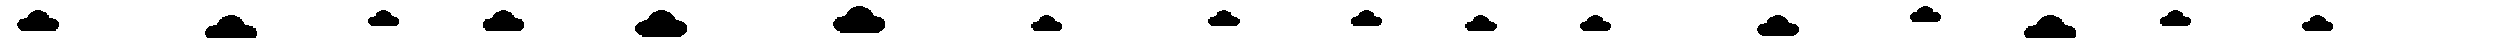
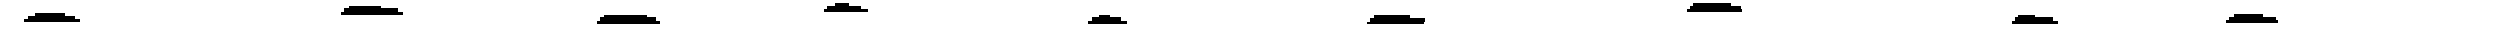
<svg xmlns="http://www.w3.org/2000/svg" width="7200" height="110" shape-rendering="crispEdges">
-   <rect x="2466" y="18" width="20" height="2" />
-   <rect x="5538" y="18" width="14" height="2" />
-   <rect x="2458" y="20" width="34" height="2" />
-   <rect x="5532" y="20" width="26" height="2" />
-   <rect x="2454" y="22" width="42" height="2" />
-   <rect x="5530" y="22" width="30" height="2" />
-   <rect x="2450" y="24" width="50" height="2" />
-   <rect x="5526" y="24" width="38" height="2" />
-   <rect x="2448" y="26" width="54" height="2" />
-   <rect x="5524" y="26" width="42" height="2" />
-   <rect x="2446" y="28" width="58" height="2" />
-   <rect x="5524" y="28" width="42" height="2" />
-   <rect x="102" y="30" width="16" height="2" />
-   <rect x="1098" y="30" width="14" height="2" />
-   <rect x="1442" y="30" width="16" height="2" />
-   <rect x="1896" y="30" width="20" height="2" />
-   <rect x="2444" y="30" width="64" height="2" />
-   <rect x="3518" y="30" width="14" height="2" />
-   <rect x="3928" y="30" width="14" height="2" />
-   <rect x="5522" y="30" width="46" height="2" />
-   <rect x="6258" y="30" width="14" height="2" />
-   <rect x="96" y="32" width="28" height="2" />
-   <rect x="1092" y="32" width="26" height="2" />
-   <rect x="1436" y="32" width="28" height="2" />
-   <rect x="1888" y="32" width="34" height="2" />
-   <rect x="2442" y="32" width="66" height="2" />
-   <rect x="3512" y="32" width="26" height="2" />
-   <rect x="3922" y="32" width="26" height="2" />
-   <rect x="5522" y="32" width="46" height="2" />
-   <rect x="6252" y="32" width="26" height="2" />
-   <rect x="92" y="34" width="36" height="2" />
-   <rect x="1090" y="34" width="30" height="2" />
-   <rect x="1432" y="34" width="36" height="2" />
-   <rect x="1884" y="34" width="42" height="2" />
-   <rect x="2440" y="34" width="70" height="2" />
-   <rect x="3510" y="34" width="30" height="2" />
-   <rect x="3920" y="34" width="30" height="2" />
-   <rect x="5516" y="34" width="58" height="2" />
-   <rect x="6250" y="34" width="30" height="2" />
-   <rect x="88" y="36" width="44" height="2" />
-   <rect x="1086" y="36" width="38" height="2" />
-   <rect x="1428" y="36" width="44" height="2" />
-   <rect x="1880" y="36" width="50" height="2" />
-   <rect x="2438" y="36" width="74" height="2" />
-   <rect x="3506" y="36" width="38" height="2" />
-   <rect x="3916" y="36" width="38" height="2" />
-   <rect x="5510" y="36" width="72" height="2" />
-   <rect x="6246" y="36" width="38" height="2" />
-   <rect x="86" y="38" width="48" height="2" />
-   <rect x="1084" y="38" width="42" height="2" />
-   <rect x="1426" y="38" width="48" height="2" />
-   <rect x="1878" y="38" width="54" height="2" />
-   <rect x="2438" y="38" width="76" height="2" />
-   <rect x="3504" y="38" width="42" height="2" />
-   <rect x="3914" y="38" width="42" height="2" />
-   <rect x="5506" y="38" width="78" height="2" />
-   <rect x="6244" y="38" width="42" height="2" />
-   <rect x="84" y="40" width="52" height="2" />
-   <rect x="1084" y="40" width="42" height="2" />
-   <rect x="1424" y="40" width="52" height="2" />
-   <rect x="1876" y="40" width="58" height="2" />
-   <rect x="2436" y="40" width="78" height="2" />
-   <rect x="3504" y="40" width="42" height="2" />
-   <rect x="3914" y="40" width="42" height="2" />
-   <rect x="5504" y="40" width="82" height="2" />
-   <rect x="6244" y="40" width="42" height="2" />
-   <rect x="82" y="42" width="56" height="2" />
-   <rect x="1082" y="42" width="46" height="2" />
-   <rect x="1422" y="42" width="56" height="2" />
-   <rect x="1874" y="42" width="64" height="2" />
-   <rect x="2436" y="42" width="80" height="2" />
-   <rect x="3502" y="42" width="46" height="2" />
-   <rect x="3912" y="42" width="46" height="2" />
-   <rect x="5502" y="42" width="86" height="2" />
-   <rect x="6242" y="42" width="46" height="2" />
-   <rect x="80" y="44" width="60" height="2" />
-   <rect x="656" y="44" width="20" height="2" />
-   <rect x="1082" y="44" width="46" height="2" />
-   <rect x="1420" y="44" width="60" height="2" />
-   <rect x="1872" y="44" width="66" height="2" />
-   <rect x="2434" y="44" width="82" height="2" />
-   <rect x="3008" y="44" width="14" height="2" />
-   <rect x="3502" y="44" width="46" height="2" />
-   <rect x="3912" y="44" width="46" height="2" />
-   <rect x="4258" y="44" width="14" height="2" />
-   <rect x="4588" y="44" width="14" height="2" />
-   <rect x="5112" y="44" width="16" height="2" />
-   <rect x="5500" y="44" width="90" height="2" />
-   <rect x="5896" y="44" width="20" height="2" />
-   <rect x="6242" y="44" width="46" height="2" />
-   <rect x="6668" y="44" width="14" height="2" />
-   <rect x="80" y="46" width="60" height="2" />
-   <rect x="648" y="46" width="34" height="2" />
-   <rect x="1076" y="46" width="58" height="2" />
-   <rect x="1420" y="46" width="60" height="2" />
-   <rect x="1870" y="46" width="70" height="2" />
-   <rect x="2424" y="46" width="102" height="2" />
-   <rect x="3002" y="46" width="26" height="2" />
-   <rect x="3496" y="46" width="58" height="2" />
-   <rect x="3906" y="46" width="58" height="2" />
-   <rect x="4252" y="46" width="26" height="2" />
-   <rect x="4582" y="46" width="26" height="2" />
-   <rect x="5106" y="46" width="28" height="2" />
-   <rect x="5500" y="46" width="90" height="2" />
-   <rect x="5888" y="46" width="34" height="2" />
-   <rect x="6236" y="46" width="58" height="2" />
-   <rect x="6662" y="46" width="26" height="2" />
-   <rect x="78" y="48" width="64" height="2" />
-   <rect x="644" y="48" width="42" height="2" />
-   <rect x="1070" y="48" width="72" height="2" />
-   <rect x="1418" y="48" width="64" height="2" />
-   <rect x="1868" y="48" width="74" height="2" />
-   <rect x="2418" y="48" width="116" height="2" />
-   <rect x="3000" y="48" width="30" height="2" />
-   <rect x="3490" y="48" width="72" height="2" />
-   <rect x="3900" y="48" width="72" height="2" />
-   <rect x="4250" y="48" width="30" height="2" />
-   <rect x="4580" y="48" width="30" height="2" />
-   <rect x="5102" y="48" width="36" height="2" />
-   <rect x="5500" y="48" width="90" height="2" />
-   <rect x="5884" y="48" width="42" height="2" />
-   <rect x="6230" y="48" width="72" height="2" />
-   <rect x="6660" y="48" width="30" height="2" />
-   <rect x="78" y="50" width="64" height="2" />
-   <rect x="640" y="50" width="50" height="2" />
-   <rect x="1066" y="50" width="78" height="2" />
-   <rect x="1418" y="50" width="64" height="2" />
-   <rect x="1868" y="50" width="76" height="2" />
-   <rect x="2412" y="50" width="126" height="2" />
-   <rect x="2996" y="50" width="38" height="2" />
-   <rect x="3486" y="50" width="78" height="2" />
-   <rect x="3896" y="50" width="78" height="2" />
-   <rect x="4246" y="50" width="38" height="2" />
-   <rect x="4576" y="50" width="38" height="2" />
-   <rect x="5098" y="50" width="44" height="2" />
-   <rect x="5500" y="50" width="90" height="2" />
-   <rect x="5880" y="50" width="50" height="2" />
-   <rect x="6226" y="50" width="78" height="2" />
-   <rect x="6656" y="50" width="38" height="2" />
-   <rect x="70" y="52" width="82" height="2" />
-   <rect x="638" y="52" width="54" height="2" />
-   <rect x="1064" y="52" width="82" height="2" />
-   <rect x="1410" y="52" width="82" height="2" />
-   <rect x="1866" y="52" width="78" height="2" />
-   <rect x="2410" y="52" width="130" height="2" />
-   <rect x="2994" y="52" width="42" height="2" />
-   <rect x="3484" y="52" width="82" height="2" />
-   <rect x="3894" y="52" width="82" height="2" />
-   <rect x="4244" y="52" width="42" height="2" />
-   <rect x="4574" y="52" width="42" height="2" />
-   <rect x="5096" y="52" width="48" height="2" />
-   <rect x="5500" y="52" width="90" height="2" />
-   <rect x="5878" y="52" width="54" height="2" />
-   <rect x="6224" y="52" width="82" height="2" />
-   <rect x="6654" y="52" width="42" height="2" />
-   <rect x="62" y="54" width="96" height="2" />
-   <rect x="636" y="54" width="58" height="2" />
-   <rect x="1062" y="54" width="86" height="2" />
-   <rect x="1402" y="54" width="96" height="2" />
-   <rect x="1866" y="54" width="80" height="2" />
-   <rect x="2408" y="54" width="136" height="2" />
-   <rect x="2994" y="54" width="42" height="2" />
-   <rect x="3482" y="54" width="86" height="2" />
-   <rect x="3892" y="54" width="86" height="2" />
-   <rect x="4244" y="54" width="42" height="2" />
-   <rect x="4574" y="54" width="42" height="2" />
-   <rect x="5094" y="54" width="52" height="2" />
-   <rect x="5502" y="54" width="86" height="2" />
-   <rect x="5876" y="54" width="58" height="2" />
-   <rect x="6222" y="54" width="86" height="2" />
-   <rect x="6654" y="54" width="42" height="2" />
-   <rect x="58" y="56" width="104" height="2" />
-   <rect x="634" y="56" width="64" height="2" />
-   <rect x="1060" y="56" width="90" height="2" />
-   <rect x="1398" y="56" width="104" height="2" />
-   <rect x="1864" y="56" width="82" height="2" />
-   <rect x="2406" y="56" width="140" height="2" />
-   <rect x="2992" y="56" width="46" height="2" />
-   <rect x="3480" y="56" width="90" height="2" />
-   <rect x="3890" y="56" width="90" height="2" />
-   <rect x="4242" y="56" width="46" height="2" />
-   <rect x="4572" y="56" width="46" height="2" />
-   <rect x="5092" y="56" width="56" height="2" />
-   <rect x="5504" y="56" width="84" height="2" />
-   <rect x="5874" y="56" width="64" height="2" />
-   <rect x="6220" y="56" width="90" height="2" />
-   <rect x="6652" y="56" width="46" height="2" />
-   <rect x="56" y="58" width="108" height="2" />
-   <rect x="632" y="58" width="66" height="2" />
-   <rect x="1060" y="58" width="90" height="2" />
-   <rect x="1396" y="58" width="108" height="2" />
-   <rect x="1854" y="58" width="102" height="2" />
-   <rect x="2404" y="58" width="142" height="2" />
-   <rect x="2992" y="58" width="46" height="2" />
-   <rect x="3480" y="58" width="90" height="2" />
-   <rect x="3890" y="58" width="90" height="2" />
-   <rect x="4242" y="58" width="46" height="2" />
-   <rect x="4572" y="58" width="46" height="2" />
-   <rect x="5090" y="58" width="60" height="2" />
-   <rect x="5506" y="58" width="80" height="2" />
-   <rect x="5872" y="58" width="66" height="2" />
-   <rect x="6220" y="58" width="90" height="2" />
-   <rect x="6652" y="58" width="46" height="2" />
-   <rect x="54" y="60" width="112" height="2" />
-   <rect x="630" y="60" width="70" height="2" />
-   <rect x="1060" y="60" width="90" height="2" />
-   <rect x="1394" y="60" width="112" height="2" />
-   <rect x="1848" y="60" width="116" height="2" />
-   <rect x="2402" y="60" width="146" height="2" />
-   <rect x="2986" y="60" width="58" height="2" />
-   <rect x="3480" y="60" width="90" height="2" />
-   <rect x="3890" y="60" width="90" height="2" />
-   <rect x="4236" y="60" width="58" height="2" />
-   <rect x="4566" y="60" width="58" height="2" />
-   <rect x="5090" y="60" width="60" height="2" />
-   <rect x="5508" y="60" width="74" height="2" />
-   <rect x="5870" y="60" width="70" height="2" />
-   <rect x="6220" y="60" width="90" height="2" />
-   <rect x="6646" y="60" width="58" height="2" />
-   <rect x="52" y="62" width="116" height="2" />
-   <rect x="628" y="62" width="74" height="2" />
-   <rect x="1060" y="62" width="90" height="2" />
-   <rect x="1392" y="62" width="116" height="2" />
-   <rect x="1842" y="62" width="126" height="2" />
-   <rect x="2402" y="62" width="148" height="2" />
-   <rect x="2980" y="62" width="72" height="2" />
-   <rect x="3480" y="62" width="90" height="2" />
-   <rect x="3890" y="62" width="90" height="2" />
-   <rect x="4230" y="62" width="72" height="2" />
-   <rect x="4560" y="62" width="72" height="2" />
-   <rect x="5088" y="62" width="64" height="2" />
-   <rect x="5510" y="62" width="70" height="2" />
-   <rect x="5868" y="62" width="74" height="2" />
-   <rect x="6220" y="62" width="90" height="2" />
-   <rect x="6640" y="62" width="72" height="2" />
-   <rect x="52" y="64" width="118" height="2" />
-   <rect x="628" y="64" width="76" height="2" />
-   <rect x="1060" y="64" width="90" height="2" />
-   <rect x="1392" y="64" width="118" height="2" />
-   <rect x="1840" y="64" width="130" height="2" />
-   <rect x="2400" y="64" width="150" height="2" />
-   <rect x="2976" y="64" width="78" height="2" />
-   <rect x="3480" y="64" width="90" height="2" />
-   <rect x="3890" y="64" width="90" height="2" />
-   <rect x="4226" y="64" width="78" height="2" />
-   <rect x="4556" y="64" width="78" height="2" />
-   <rect x="5088" y="64" width="64" height="2" />
-   <rect x="5868" y="64" width="76" height="2" />
-   <rect x="6220" y="64" width="90" height="2" />
-   <rect x="6636" y="64" width="78" height="2" />
-   <rect x="50" y="66" width="120" height="2" />
-   <rect x="626" y="66" width="78" height="2" />
-   <rect x="1062" y="66" width="86" height="2" />
-   <rect x="1390" y="66" width="120" height="2" />
-   <rect x="1838" y="66" width="136" height="2" />
-   <rect x="2400" y="66" width="150" height="2" />
-   <rect x="2974" y="66" width="82" height="2" />
-   <rect x="3482" y="66" width="86" height="2" />
-   <rect x="3892" y="66" width="86" height="2" />
-   <rect x="4224" y="66" width="82" height="2" />
-   <rect x="4554" y="66" width="82" height="2" />
-   <rect x="5080" y="66" width="82" height="2" />
-   <rect x="5866" y="66" width="78" height="2" />
-   <rect x="6222" y="66" width="86" height="2" />
-   <rect x="6634" y="66" width="82" height="2" />
-   <rect x="50" y="68" width="120" height="2" />
-   <rect x="626" y="68" width="80" height="2" />
-   <rect x="1064" y="68" width="84" height="2" />
-   <rect x="1390" y="68" width="120" height="2" />
-   <rect x="1836" y="68" width="140" height="2" />
-   <rect x="2400" y="68" width="150" height="2" />
-   <rect x="2972" y="68" width="86" height="2" />
-   <rect x="3484" y="68" width="84" height="2" />
-   <rect x="3894" y="68" width="84" height="2" />
-   <rect x="4222" y="68" width="86" height="2" />
-   <rect x="4552" y="68" width="86" height="2" />
-   <rect x="5072" y="68" width="96" height="2" />
-   <rect x="5866" y="68" width="80" height="2" />
-   <rect x="6224" y="68" width="84" height="2" />
-   <rect x="6632" y="68" width="86" height="2" />
-   <rect x="50" y="70" width="120" height="2" />
-   <rect x="624" y="70" width="82" height="2" />
-   <rect x="1066" y="70" width="80" height="2" />
-   <rect x="1390" y="70" width="120" height="2" />
-   <rect x="1834" y="70" width="142" height="2" />
-   <rect x="2400" y="70" width="150" height="2" />
-   <rect x="2970" y="70" width="90" height="2" />
-   <rect x="3486" y="70" width="80" height="2" />
-   <rect x="3896" y="70" width="80" height="2" />
-   <rect x="4220" y="70" width="90" height="2" />
-   <rect x="4550" y="70" width="90" height="2" />
-   <rect x="5068" y="70" width="104" height="2" />
-   <rect x="5864" y="70" width="82" height="2" />
-   <rect x="6226" y="70" width="80" height="2" />
-   <rect x="6630" y="70" width="90" height="2" />
-   <rect x="50" y="72" width="120" height="2" />
-   <rect x="614" y="72" width="102" height="2" />
-   <rect x="1068" y="72" width="74" height="2" />
-   <rect x="1390" y="72" width="120" height="2" />
-   <rect x="1832" y="72" width="146" height="2" />
-   <rect x="2400" y="72" width="150" height="2" />
-   <rect x="2970" y="72" width="90" height="2" />
-   <rect x="3488" y="72" width="74" height="2" />
-   <rect x="3898" y="72" width="74" height="2" />
-   <rect x="4220" y="72" width="90" height="2" />
-   <rect x="4550" y="72" width="90" height="2" />
-   <rect x="5066" y="72" width="108" height="2" />
-   <rect x="5854" y="72" width="102" height="2" />
-   <rect x="6228" y="72" width="74" height="2" />
-   <rect x="6630" y="72" width="90" height="2" />
-   <rect x="50" y="74" width="120" height="2" />
-   <rect x="608" y="74" width="116" height="2" />
-   <rect x="1070" y="74" width="70" height="2" />
-   <rect x="1390" y="74" width="120" height="2" />
-   <rect x="1832" y="74" width="148" height="2" />
-   <rect x="2400" y="74" width="150" height="2" />
-   <rect x="2970" y="74" width="90" height="2" />
-   <rect x="3490" y="74" width="70" height="2" />
-   <rect x="3900" y="74" width="70" height="2" />
-   <rect x="4220" y="74" width="90" height="2" />
-   <rect x="4550" y="74" width="90" height="2" />
-   <rect x="5064" y="74" width="112" height="2" />
-   <rect x="5848" y="74" width="116" height="2" />
-   <rect x="6230" y="74" width="70" height="2" />
-   <rect x="6630" y="74" width="90" height="2" />
-   <rect x="52" y="76" width="118" height="2" />
-   <rect x="602" y="76" width="126" height="2" />
-   <rect x="1392" y="76" width="118" height="2" />
-   <rect x="1830" y="76" width="150" height="2" />
-   <rect x="2402" y="76" width="148" height="2" />
-   <rect x="2970" y="76" width="90" height="2" />
-   <rect x="4220" y="76" width="90" height="2" />
-   <rect x="4550" y="76" width="90" height="2" />
-   <rect x="5062" y="76" width="116" height="2" />
-   <rect x="5842" y="76" width="126" height="2" />
-   <rect x="6630" y="76" width="90" height="2" />
-   <rect x="52" y="78" width="116" height="2" />
-   <rect x="600" y="78" width="130" height="2" />
-   <rect x="1392" y="78" width="116" height="2" />
-   <rect x="1830" y="78" width="150" height="2" />
-   <rect x="2402" y="78" width="146" height="2" />
-   <rect x="2970" y="78" width="90" height="2" />
-   <rect x="4220" y="78" width="90" height="2" />
-   <rect x="4550" y="78" width="90" height="2" />
-   <rect x="5062" y="78" width="118" height="2" />
-   <rect x="5840" y="78" width="130" height="2" />
-   <rect x="6630" y="78" width="90" height="2" />
-   <rect x="54" y="80" width="114" height="2" />
-   <rect x="598" y="80" width="136" height="2" />
-   <rect x="1394" y="80" width="114" height="2" />
-   <rect x="1830" y="80" width="150" height="2" />
-   <rect x="2404" y="80" width="142" height="2" />
-   <rect x="2972" y="80" width="86" height="2" />
-   <rect x="4222" y="80" width="86" height="2" />
-   <rect x="4552" y="80" width="86" height="2" />
-   <rect x="5060" y="80" width="120" height="2" />
-   <rect x="5838" y="80" width="136" height="2" />
-   <rect x="6632" y="80" width="86" height="2" />
-   <rect x="56" y="82" width="110" height="2" />
-   <rect x="596" y="82" width="140" height="2" />
-   <rect x="1396" y="82" width="110" height="2" />
-   <rect x="1830" y="82" width="150" height="2" />
-   <rect x="2406" y="82" width="140" height="2" />
-   <rect x="2974" y="82" width="84" height="2" />
-   <rect x="4224" y="82" width="84" height="2" />
-   <rect x="4554" y="82" width="84" height="2" />
-   <rect x="5060" y="82" width="120" height="2" />
-   <rect x="5836" y="82" width="140" height="2" />
-   <rect x="6634" y="82" width="84" height="2" />
-   <rect x="58" y="84" width="104" height="2" />
-   <rect x="594" y="84" width="142" height="2" />
-   <rect x="1398" y="84" width="104" height="2" />
-   <rect x="1830" y="84" width="150" height="2" />
-   <rect x="2408" y="84" width="136" height="2" />
-   <rect x="2976" y="84" width="80" height="2" />
-   <rect x="4226" y="84" width="80" height="2" />
-   <rect x="4556" y="84" width="80" height="2" />
-   <rect x="5060" y="84" width="120" height="2" />
-   <rect x="5834" y="84" width="142" height="2" />
-   <rect x="6636" y="84" width="80" height="2" />
-   <rect x="60" y="86" width="100" height="2" />
-   <rect x="592" y="86" width="146" height="2" />
-   <rect x="1400" y="86" width="100" height="2" />
-   <rect x="1830" y="86" width="150" height="2" />
-   <rect x="2410" y="86" width="130" height="2" />
-   <rect x="2978" y="86" width="74" height="2" />
-   <rect x="4228" y="86" width="74" height="2" />
-   <rect x="4558" y="86" width="74" height="2" />
-   <rect x="5060" y="86" width="120" height="2" />
-   <rect x="5832" y="86" width="146" height="2" />
-   <rect x="6638" y="86" width="74" height="2" />
-   <rect x="64" y="88" width="92" height="2" />
-   <rect x="592" y="88" width="148" height="2" />
-   <rect x="1404" y="88" width="92" height="2" />
-   <rect x="1832" y="88" width="148" height="2" />
-   <rect x="2412" y="88" width="126" height="2" />
-   <rect x="2980" y="88" width="70" height="2" />
-   <rect x="4230" y="88" width="70" height="2" />
-   <rect x="4560" y="88" width="70" height="2" />
-   <rect x="5060" y="88" width="120" height="2" />
-   <rect x="5832" y="88" width="148" height="2" />
-   <rect x="6640" y="88" width="70" height="2" />
-   <rect x="590" y="90" width="150" height="2" />
-   <rect x="1832" y="90" width="146" height="2" />
-   <rect x="2418" y="90" width="116" height="2" />
-   <rect x="5062" y="90" width="118" height="2" />
-   <rect x="5830" y="90" width="150" height="2" />
-   <rect x="590" y="92" width="150" height="2" />
-   <rect x="1834" y="92" width="142" height="2" />
-   <rect x="2418" y="92" width="114" height="2" />
-   <rect x="5062" y="92" width="116" height="2" />
-   <rect x="5830" y="92" width="150" height="2" />
-   <rect x="590" y="94" width="150" height="2" />
-   <rect x="1836" y="94" width="140" height="2" />
-   <rect x="5064" y="94" width="114" height="2" />
-   <rect x="5830" y="94" width="150" height="2" />
-   <rect x="590" y="96" width="150" height="2" />
-   <rect x="1838" y="96" width="136" height="2" />
-   <rect x="5066" y="96" width="110" height="2" />
-   <rect x="5830" y="96" width="150" height="2" />
-   <rect x="590" y="98" width="150" height="2" />
-   <rect x="1840" y="98" width="130" height="2" />
-   <rect x="5068" y="98" width="104" height="2" />
-   <rect x="5830" y="98" width="150" height="2" />
-   <rect x="590" y="100" width="150" height="2" />
-   <rect x="1842" y="100" width="126" height="2" />
-   <rect x="5070" y="100" width="100" height="2" />
-   <rect x="5830" y="100" width="150" height="2" />
-   <rect x="592" y="102" width="148" height="2" />
-   <rect x="1848" y="102" width="116" height="2" />
-   <rect x="5074" y="102" width="92" height="2" />
-   <rect x="5832" y="102" width="148" height="2" />
-   <rect x="592" y="104" width="146" height="2" />
-   <rect x="1848" y="104" width="114" height="2" />
-   <rect x="5832" y="104" width="146" height="2" />
-   <rect x="594" y="106" width="142" height="2" />
-   <rect x="5834" y="106" width="142" height="2" />
-   <rect x="596" y="108" width="140" height="2" />
-   <rect x="5836" y="108" width="140" height="2" />
+   <rect x="2406" y="8" width="38" height="2" />
+   <rect x="4876" y="8" width="110" height="2" />
+   <rect x="2406" y="10" width="38" height="2" />
+   <rect x="4876" y="10" width="110" height="2" />
+   <rect x="2406" y="12" width="38" height="2" />
+   <rect x="4876" y="12" width="110" height="2" />
+   <rect x="2406" y="14" width="38" height="2" />
+   <rect x="4876" y="14" width="110" height="2" />
+   <rect x="1004" y="16" width="94" height="2" />
+   <rect x="2382" y="16" width="98" height="2" />
+   <rect x="4868" y="16" width="146" height="2" />
+   <rect x="1004" y="18" width="94" height="2" />
+   <rect x="2382" y="18" width="98" height="2" />
+   <rect x="4868" y="18" width="146" height="2" />
+   <rect x="1004" y="20" width="94" height="2" />
+   <rect x="2382" y="20" width="98" height="2" />
+   <rect x="4868" y="20" width="146" height="2" />
+   <rect x="1004" y="22" width="94" height="2" />
+   <rect x="2382" y="22" width="98" height="2" />
+   <rect x="4868" y="22" width="146" height="2" />
+   <rect x="992" y="24" width="154" height="2" />
+   <rect x="2382" y="24" width="98" height="2" />
+   <rect x="4868" y="24" width="146" height="2" />
+   <rect x="992" y="26" width="154" height="2" />
+   <rect x="2372" y="26" width="128" height="2" />
+   <rect x="4858" y="26" width="160" height="2" />
+   <rect x="992" y="28" width="154" height="2" />
+   <rect x="2372" y="28" width="128" height="2" />
+   <rect x="4858" y="28" width="160" height="2" />
+   <rect x="992" y="30" width="154" height="2" />
+   <rect x="2372" y="30" width="128" height="2" />
+   <rect x="4858" y="30" width="160" height="2" />
+   <rect x="992" y="32" width="154" height="2" />
+   <rect x="2372" y="32" width="128" height="2" />
+   <rect x="4858" y="32" width="160" height="2" />
+   <rect x="982" y="34" width="178" height="2" />
+   <rect x="982" y="36" width="178" height="2" />
+   <rect x="102" y="38" width="86" height="2" />
+   <rect x="982" y="38" width="178" height="2" />
+   <rect x="102" y="40" width="86" height="2" />
+   <rect x="982" y="40" width="178" height="2" />
+   <rect x="6434" y="40" width="84" height="2" />
+   <rect x="102" y="42" width="86" height="2" />
+   <rect x="1740" y="42" width="122" height="2" />
+   <rect x="3164" y="42" width="34" height="2" />
+   <rect x="5812" y="42" width="50" height="2" />
+   <rect x="6434" y="42" width="84" height="2" />
+   <rect x="102" y="44" width="86" height="2" />
+   <rect x="1740" y="44" width="122" height="2" />
+   <rect x="3164" y="44" width="34" height="2" />
+   <rect x="3958" y="44" width="104" height="2" />
+   <rect x="5812" y="44" width="50" height="2" />
+   <rect x="6434" y="44" width="84" height="2" />
+   <rect x="80" y="46" width="136" height="2" />
+   <rect x="1740" y="46" width="122" height="2" />
+   <rect x="3164" y="46" width="34" height="2" />
+   <rect x="3958" y="46" width="104" height="2" />
+   <rect x="5812" y="46" width="50" height="2" />
+   <rect x="6434" y="46" width="84" height="2" />
+   <rect x="80" y="48" width="136" height="2" />
+   <rect x="1740" y="48" width="122" height="2" />
+   <rect x="3164" y="48" width="34" height="2" />
+   <rect x="3958" y="48" width="104" height="2" />
+   <rect x="5812" y="48" width="50" height="2" />
+   <rect x="6420" y="48" width="136" height="2" />
+   <rect x="80" y="50" width="136" height="2" />
+   <rect x="1728" y="50" width="160" height="2" />
+   <rect x="3144" y="50" width="84" height="2" />
+   <rect x="3958" y="50" width="104" height="2" />
+   <rect x="5804" y="50" width="110" height="2" />
+   <rect x="6420" y="50" width="136" height="2" />
+   <rect x="80" y="52" width="136" height="2" />
+   <rect x="1728" y="52" width="160" height="2" />
+   <rect x="3144" y="52" width="84" height="2" />
+   <rect x="3946" y="52" width="158" height="2" />
+   <rect x="5804" y="52" width="110" height="2" />
+   <rect x="6420" y="52" width="136" height="2" />
+   <rect x="80" y="54" width="136" height="2" />
+   <rect x="1728" y="54" width="160" height="2" />
+   <rect x="3144" y="54" width="84" height="2" />
+   <rect x="3946" y="54" width="158" height="2" />
+   <rect x="5804" y="54" width="110" height="2" />
+   <rect x="6420" y="54" width="136" height="2" />
+   <rect x="70" y="56" width="160" height="2" />
+   <rect x="1728" y="56" width="160" height="2" />
+   <rect x="3144" y="56" width="84" height="2" />
+   <rect x="3946" y="56" width="158" height="2" />
+   <rect x="5804" y="56" width="110" height="2" />
+   <rect x="6420" y="56" width="136" height="2" />
+   <rect x="70" y="58" width="160" height="2" />
+   <rect x="1728" y="58" width="160" height="2" />
+   <rect x="3144" y="58" width="84" height="2" />
+   <rect x="3946" y="58" width="158" height="2" />
+   <rect x="5804" y="58" width="110" height="2" />
+   <rect x="6410" y="58" width="150" height="2" />
+   <rect x="70" y="60" width="160" height="2" />
+   <rect x="1718" y="60" width="182" height="2" />
+   <rect x="3134" y="60" width="112" height="2" />
+   <rect x="3946" y="60" width="158" height="2" />
+   <rect x="5794" y="60" width="132" height="2" />
+   <rect x="6410" y="60" width="150" height="2" />
+   <rect x="70" y="62" width="160" height="2" />
+   <rect x="1718" y="62" width="182" height="2" />
+   <rect x="3134" y="62" width="112" height="2" />
+   <rect x="3936" y="62" width="166" height="2" />
+   <rect x="5794" y="62" width="132" height="2" />
+   <rect x="6410" y="62" width="150" height="2" />
+   <rect x="1718" y="64" width="182" height="2" />
+   <rect x="3134" y="64" width="112" height="2" />
+   <rect x="3936" y="64" width="166" height="2" />
+   <rect x="5794" y="64" width="132" height="2" />
+   <rect x="6410" y="64" width="150" height="2" />
+   <rect x="1718" y="66" width="182" height="2" />
+   <rect x="3134" y="66" width="112" height="2" />
+   <rect x="3936" y="66" width="166" height="2" />
+   <rect x="5794" y="66" width="132" height="2" />
+   <rect x="3936" y="68" width="166" height="2" />
</svg>
